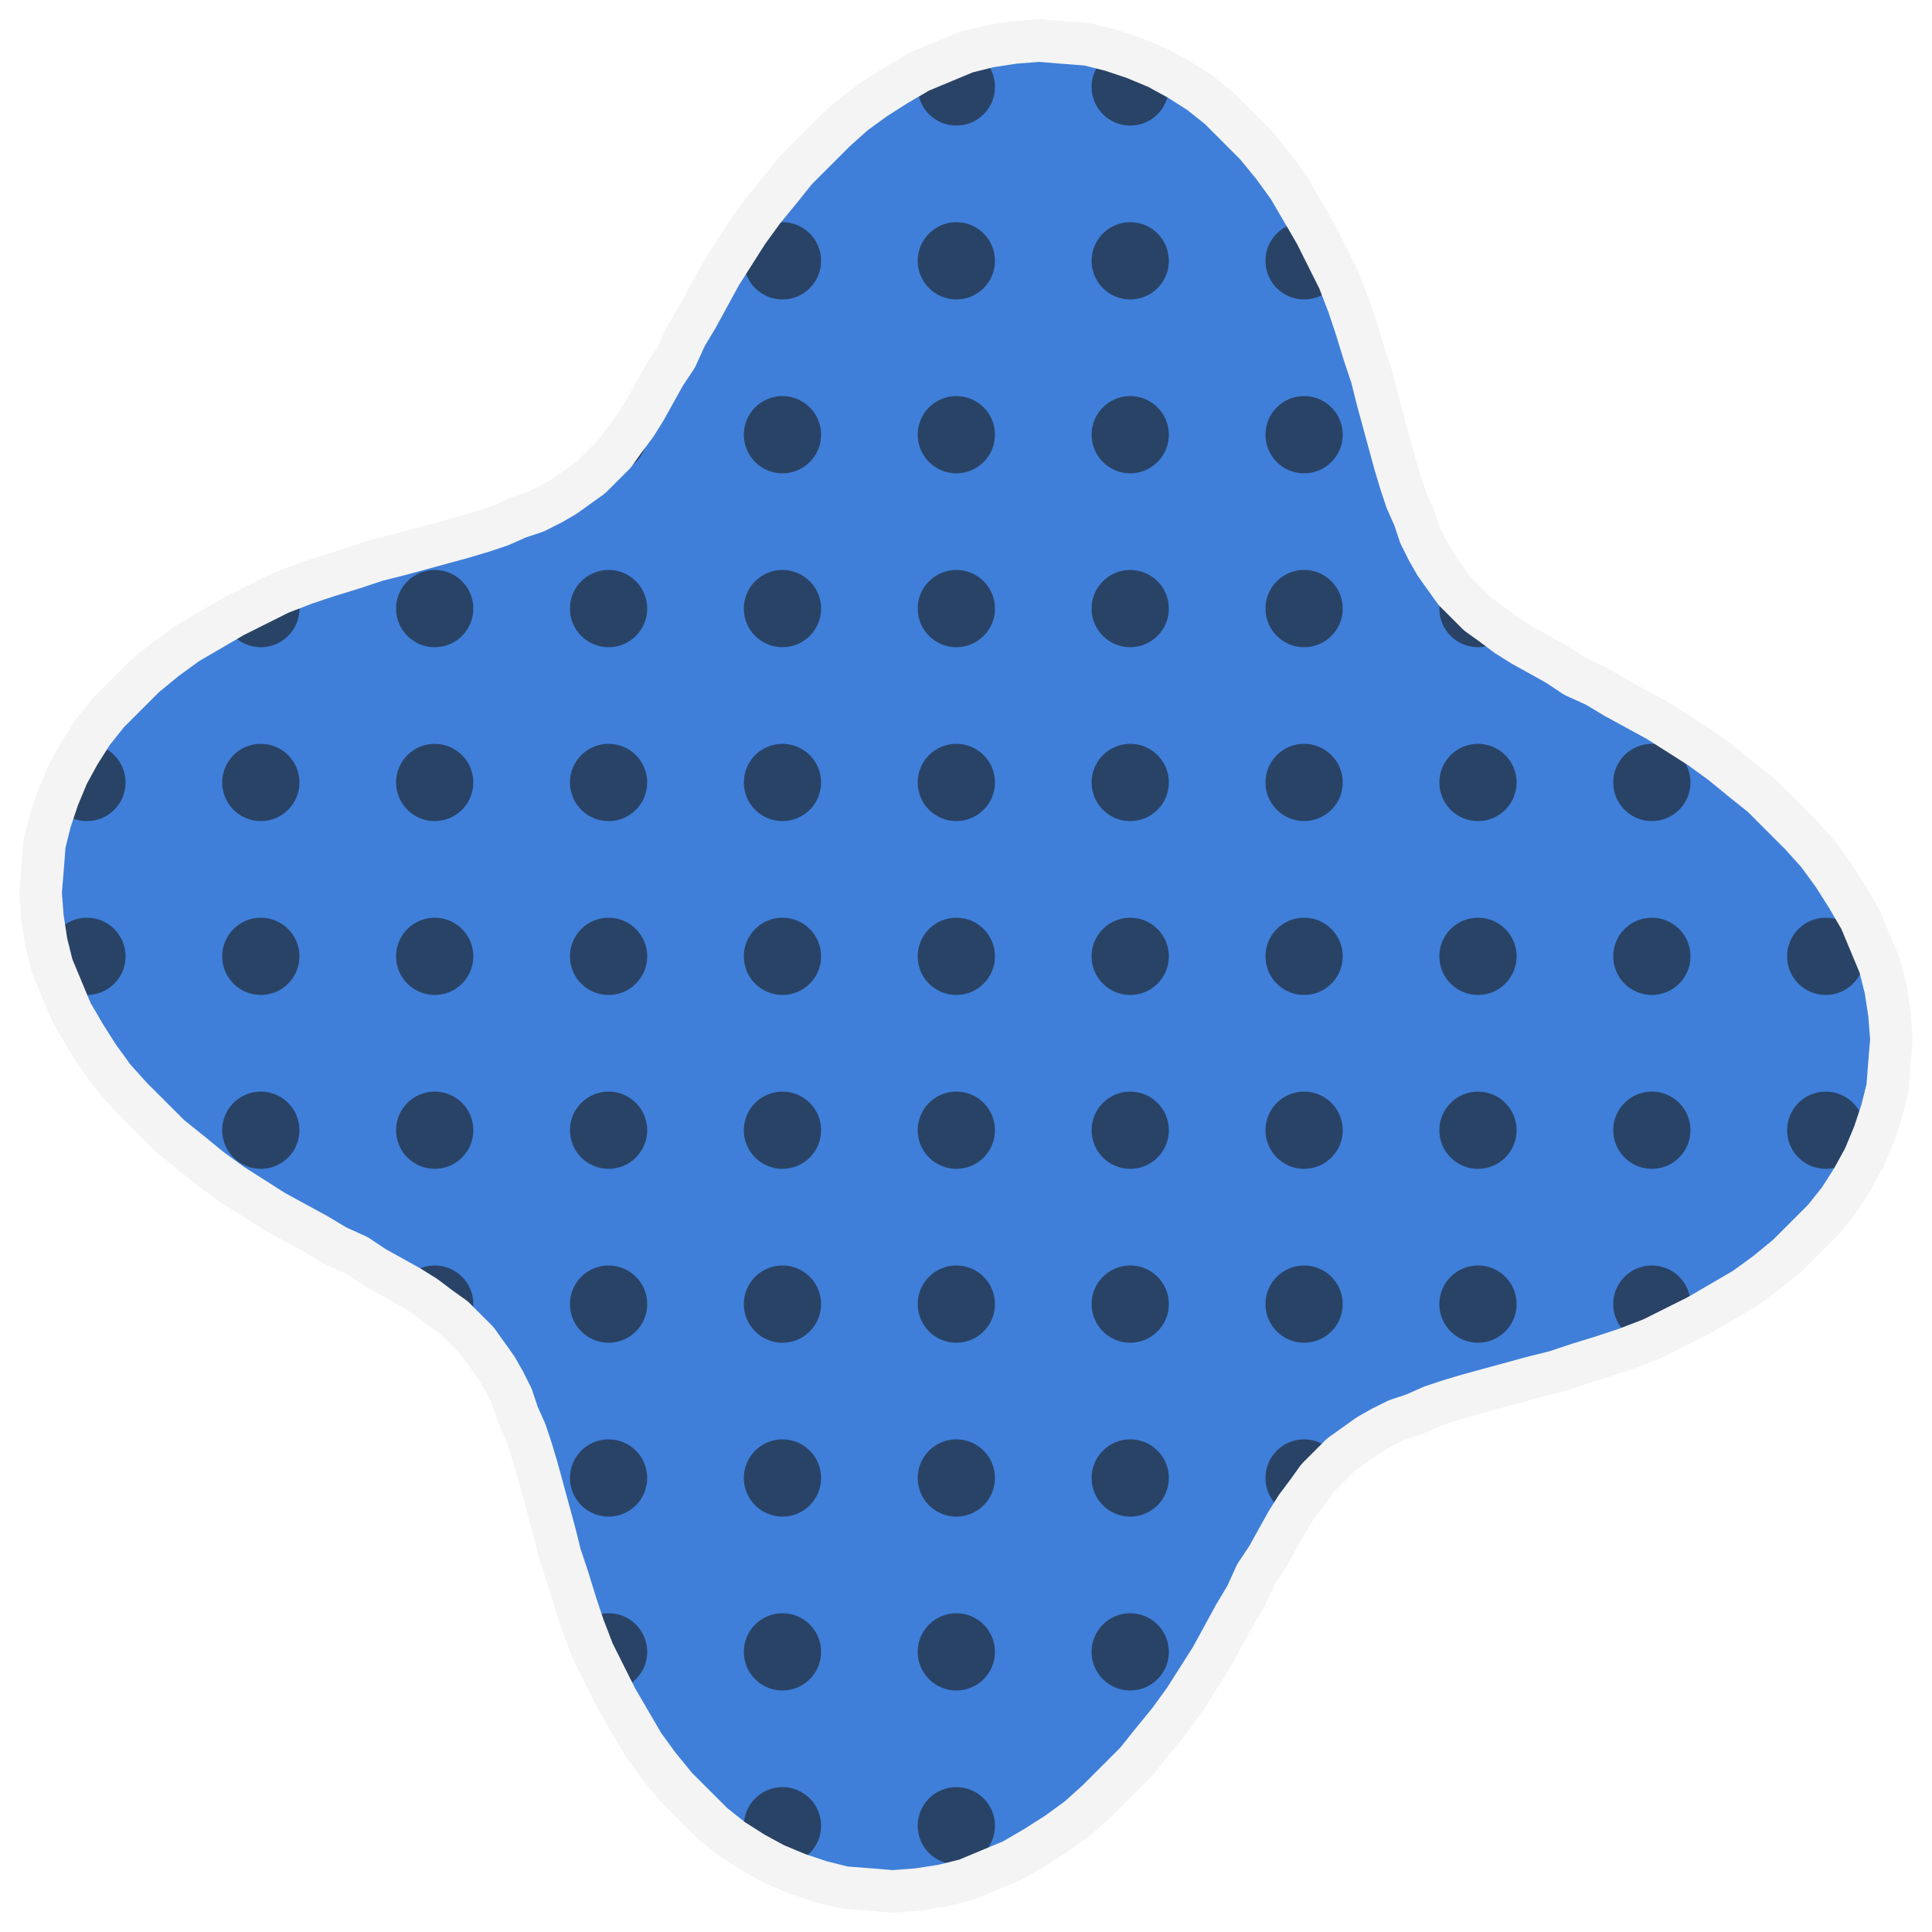
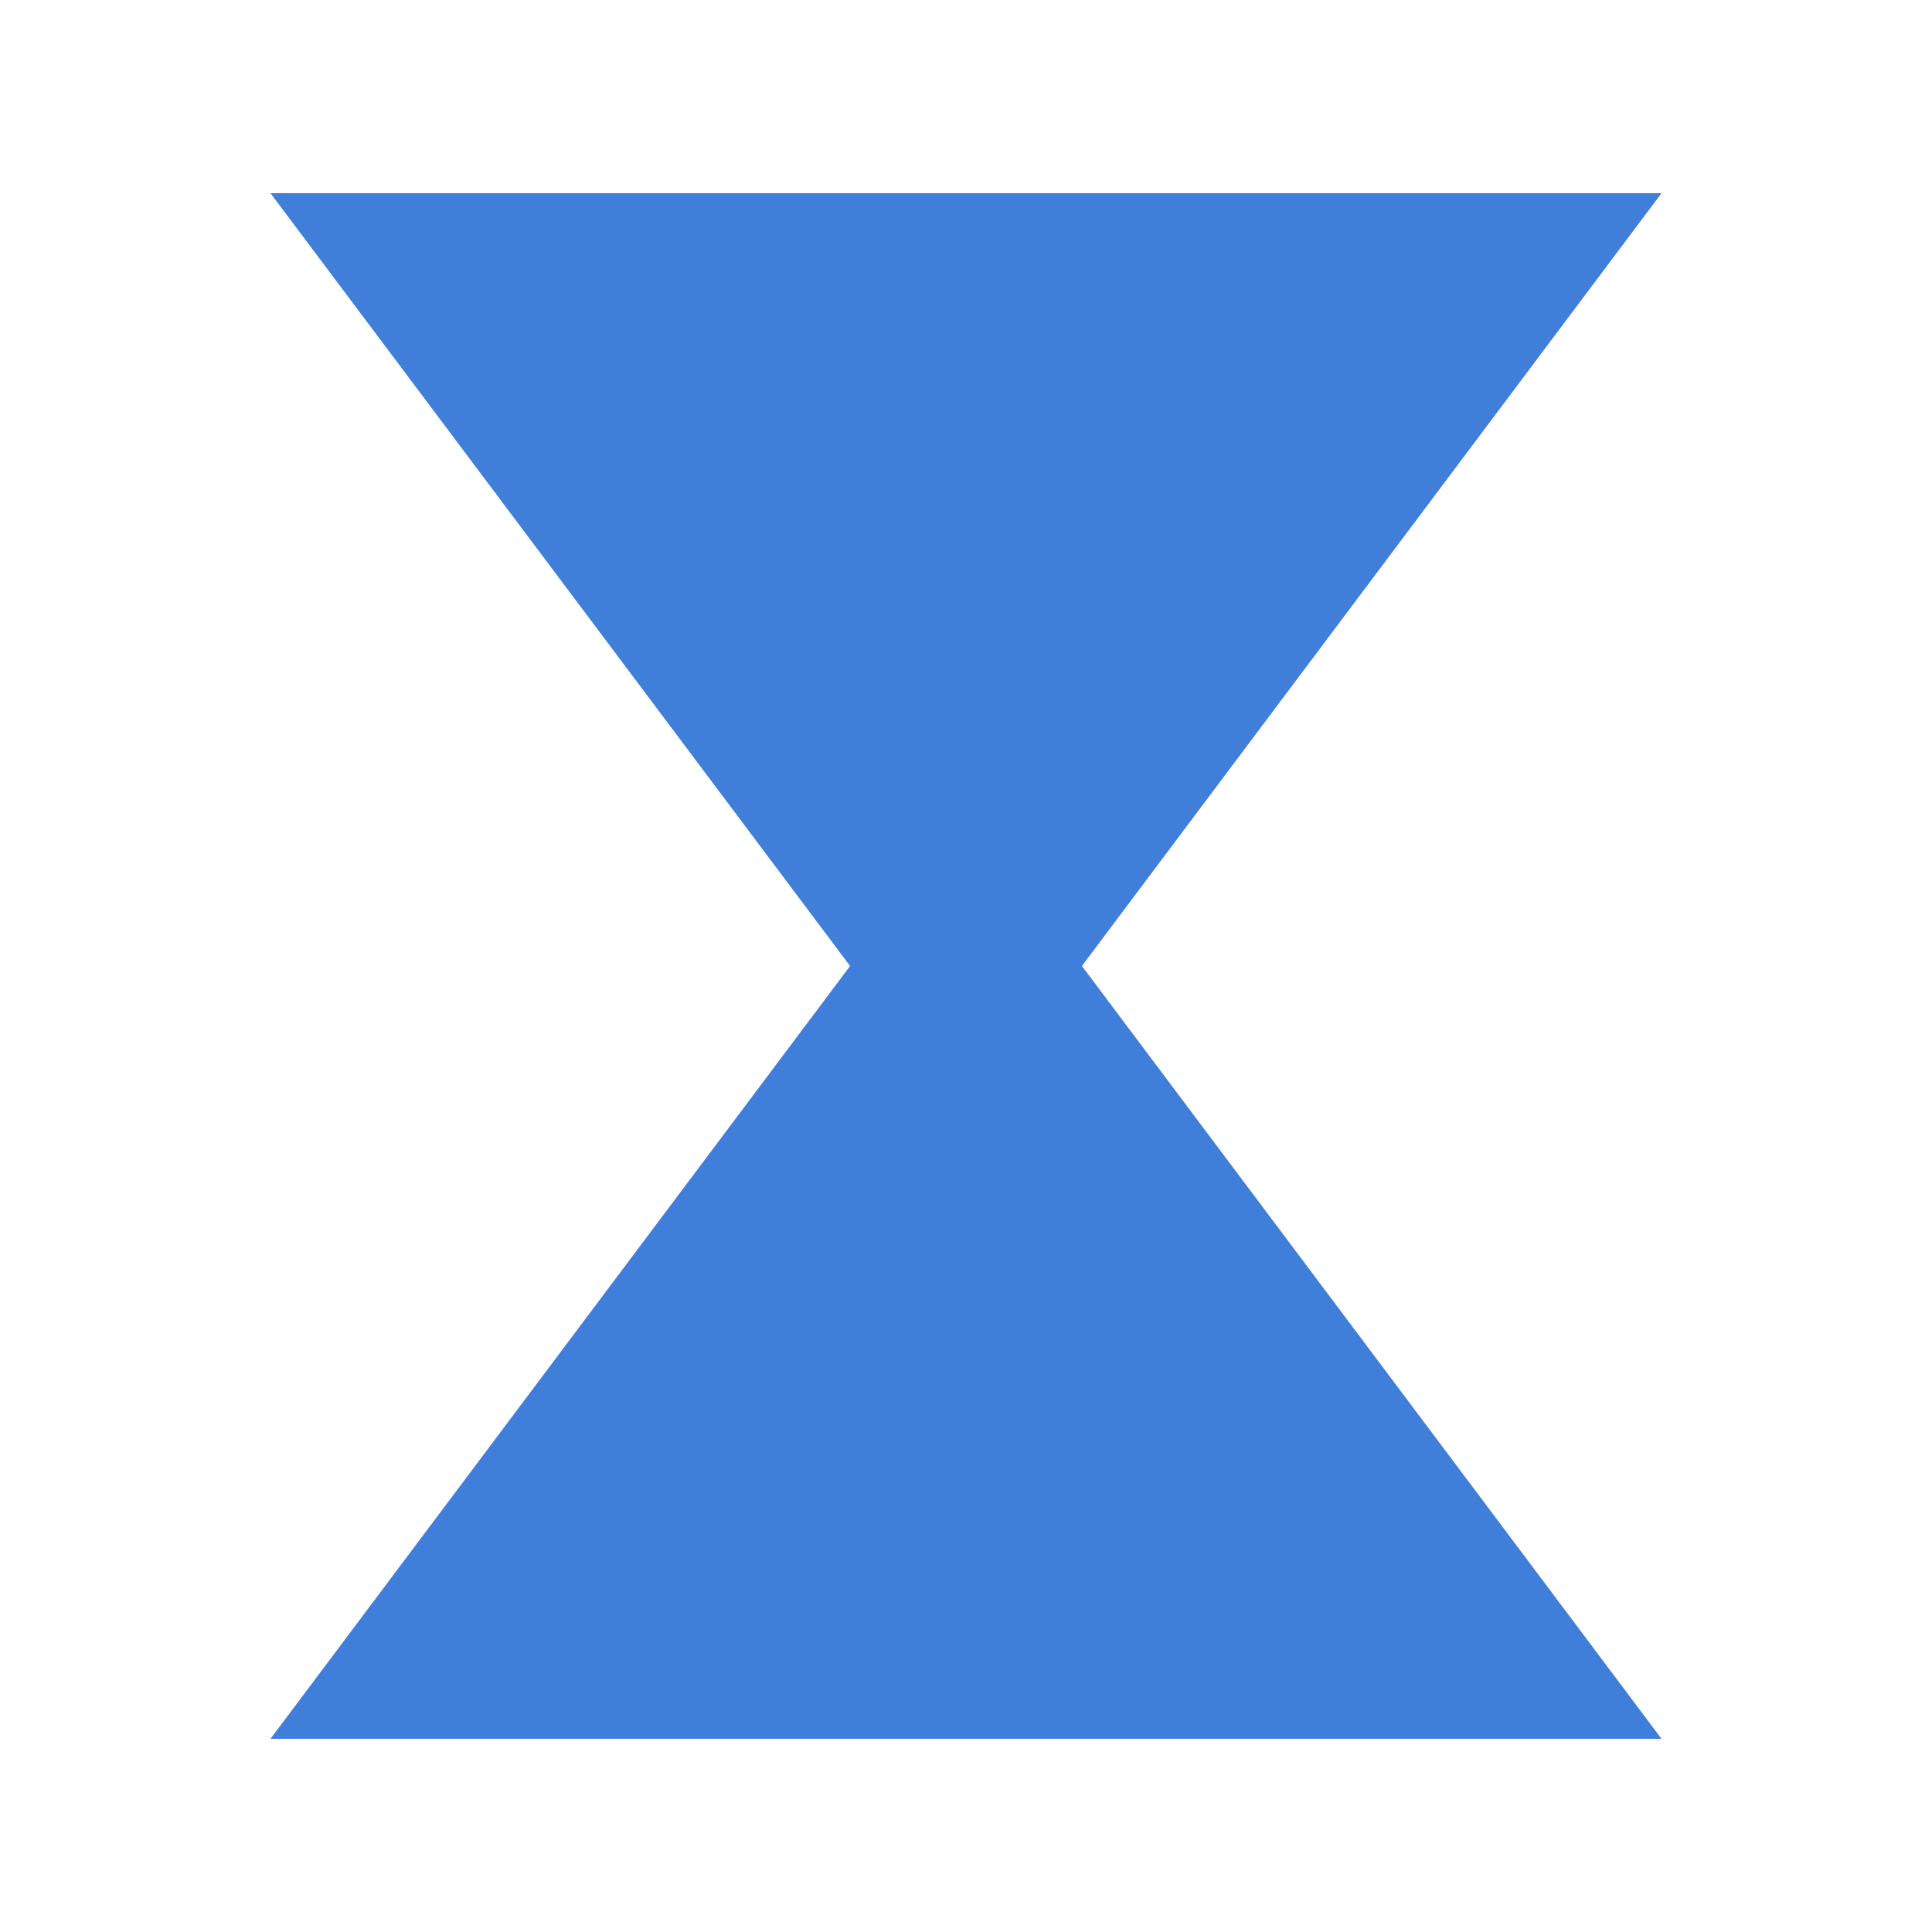
- <svg xmlns="http://www.w3.org/2000/svg" viewBox="0 0 100 100" width="100" height="100">
-   <defs>
-     <pattern id="p5" width="9" height="9" patternUnits="userSpaceOnUse">
-       <rect width="9" height="9" fill="#3f7fd9" />
-       <circle cx="4.5" cy="4.5" r="2" fill="#1b1b1b" opacity="0.6" />
-     </pattern>
-   </defs>
-   <path d="M 97.3 50.0 L 97.6 51.2 L 97.8 52.5 L 97.9 53.8 L 97.8 55.0 L 97.7 56.3 L 97.4 57.5 L 97.0 58.7 L 96.5 59.9 L 95.9 61.0 L 95.2 62.1 L 94.4 63.1 L 93.4 64.1 L 92.5 65.0 L 91.4 65.9 L 90.3 66.7 L 89.1 67.4 L 87.9 68.1 L 86.7 68.7 L 85.5 69.3 L 84.2 69.8 L 83.0 70.2 L 81.7 70.6 L 80.5 71.0 L 79.3 71.3 L 78.2 71.6 L 77.1 71.9 L 76.0 72.2 L 75.0 72.5 L 74.1 72.8 L 73.2 73.2 L 72.3 73.5 L 71.5 73.9 L 70.8 74.3 L 70.1 74.8 L 69.4 75.3 L 68.8 75.9 L 68.2 76.5 L 67.7 77.2 L 67.1 78.0 L 66.6 78.8 L 66.1 79.7 L 65.6 80.6 L 65.0 81.5 L 64.5 82.6 L 63.9 83.6 L 63.3 84.7 L 62.7 85.8 L 62.0 86.9 L 61.3 88.0 L 60.5 89.1 L 59.6 90.2 L 58.8 91.2 L 57.8 92.2 L 56.8 93.2 L 55.8 94.1 L 54.7 94.9 L 53.6 95.6 L 52.4 96.3 L 51.2 96.8 L 50.0 97.3 L 48.8 97.6 L 47.5 97.8 L 46.2 97.9 L 45.0 97.8 L 43.7 97.7 L 42.5 97.4 L 41.3 97.0 L 40.1 96.5 L 39.0 95.9 L 37.9 95.2 L 36.9 94.4 L 35.9 93.4 L 35.0 92.5 L 34.1 91.4 L 33.3 90.3 L 32.6 89.1 L 31.9 87.9 L 31.3 86.7 L 30.7 85.5 L 30.2 84.2 L 29.8 83.0 L 29.4 81.7 L 29.0 80.5 L 28.7 79.3 L 28.4 78.2 L 28.1 77.1 L 27.8 76.0 L 27.5 75.0 L 27.2 74.1 L 26.8 73.2 L 26.5 72.3 L 26.1 71.5 L 25.7 70.8 L 25.2 70.1 L 24.7 69.4 L 24.1 68.8 L 23.5 68.2 L 22.8 67.7 L 22.0 67.1 L 21.2 66.6 L 20.3 66.1 L 19.4 65.6 L 18.5 65.0 L 17.4 64.5 L 16.4 63.9 L 15.3 63.3 L 14.2 62.7 L 13.1 62.0 L 12.0 61.3 L 10.9 60.5 L 9.8 59.6 L 8.8 58.8 L 7.8 57.8 L 6.8 56.8 L 5.9 55.8 L 5.1 54.7 L 4.4 53.6 L 3.7 52.4 L 3.2 51.2 L 2.7 50.0 L 2.4 48.8 L 2.2 47.5 L 2.1 46.2 L 2.2 45.0 L 2.3 43.7 L 2.6 42.5 L 3.0 41.3 L 3.5 40.1 L 4.1 39.0 L 4.8 37.9 L 5.6 36.9 L 6.6 35.9 L 7.5 35.0 L 8.6 34.1 L 9.7 33.3 L 10.9 32.6 L 12.1 31.9 L 13.3 31.3 L 14.5 30.7 L 15.8 30.2 L 17.0 29.8 L 18.3 29.4 L 19.5 29.0 L 20.7 28.7 L 21.8 28.4 L 22.9 28.1 L 24.0 27.8 L 25.0 27.5 L 25.9 27.2 L 26.8 26.8 L 27.7 26.5 L 28.5 26.1 L 29.2 25.7 L 29.9 25.2 L 30.6 24.7 L 31.2 24.1 L 31.8 23.5 L 32.3 22.8 L 32.9 22.0 L 33.4 21.2 L 33.9 20.3 L 34.4 19.4 L 35.0 18.5 L 35.5 17.4 L 36.1 16.4 L 36.7 15.3 L 37.3 14.2 L 38.0 13.1 L 38.7 12.0 L 39.5 10.9 L 40.4 9.8 L 41.2 8.8 L 42.2 7.8 L 43.2 6.8 L 44.2 5.9 L 45.3 5.1 L 46.4 4.4 L 47.6 3.7 L 48.8 3.2 L 50.0 2.7 L 51.2 2.4 L 52.5 2.2 L 53.8 2.1 L 55.0 2.2 L 56.3 2.3 L 57.5 2.6 L 58.7 3.0 L 59.9 3.5 L 61.0 4.1 L 62.1 4.8 L 63.1 5.6 L 64.1 6.6 L 65.0 7.5 L 65.9 8.6 L 66.7 9.7 L 67.4 10.9 L 68.1 12.1 L 68.7 13.3 L 69.3 14.5 L 69.8 15.8 L 70.2 17.0 L 70.6 18.3 L 71.0 19.5 L 71.3 20.7 L 71.6 21.8 L 71.9 22.9 L 72.2 24.0 L 72.5 25.0 L 72.8 25.9 L 73.2 26.8 L 73.5 27.7 L 73.9 28.5 L 74.3 29.2 L 74.8 29.9 L 75.3 30.6 L 75.9 31.2 L 76.5 31.8 L 77.2 32.3 L 78.0 32.9 L 78.8 33.4 L 79.7 33.9 L 80.6 34.4 L 81.5 35.0 L 82.6 35.5 L 83.6 36.1 L 84.7 36.7 L 85.8 37.3 L 86.9 38.0 L 88.0 38.7 L 89.1 39.5 L 90.2 40.4 L 91.2 41.2 L 92.2 42.2 L 93.2 43.2 L 94.1 44.2 L 94.9 45.3 L 95.6 46.4 L 96.3 47.6 L 96.8 48.8 Z" fill="url(#p5)" stroke="#f4f4f4" stroke-width="2.2" stroke-linejoin="round" />
+ <svg xmlns="http://www.w3.org/2000/svg" viewBox="0 0 100 100" width="100" height="100" color="#3f7fd9" fill="currentColor">
+   <path d="M 14.0 10.0 L 86.0 10.0 L 56.0 50.0 L 86.0 90.0 L 14.0 90.0 L 44.0 50.0 Z" />
</svg>
